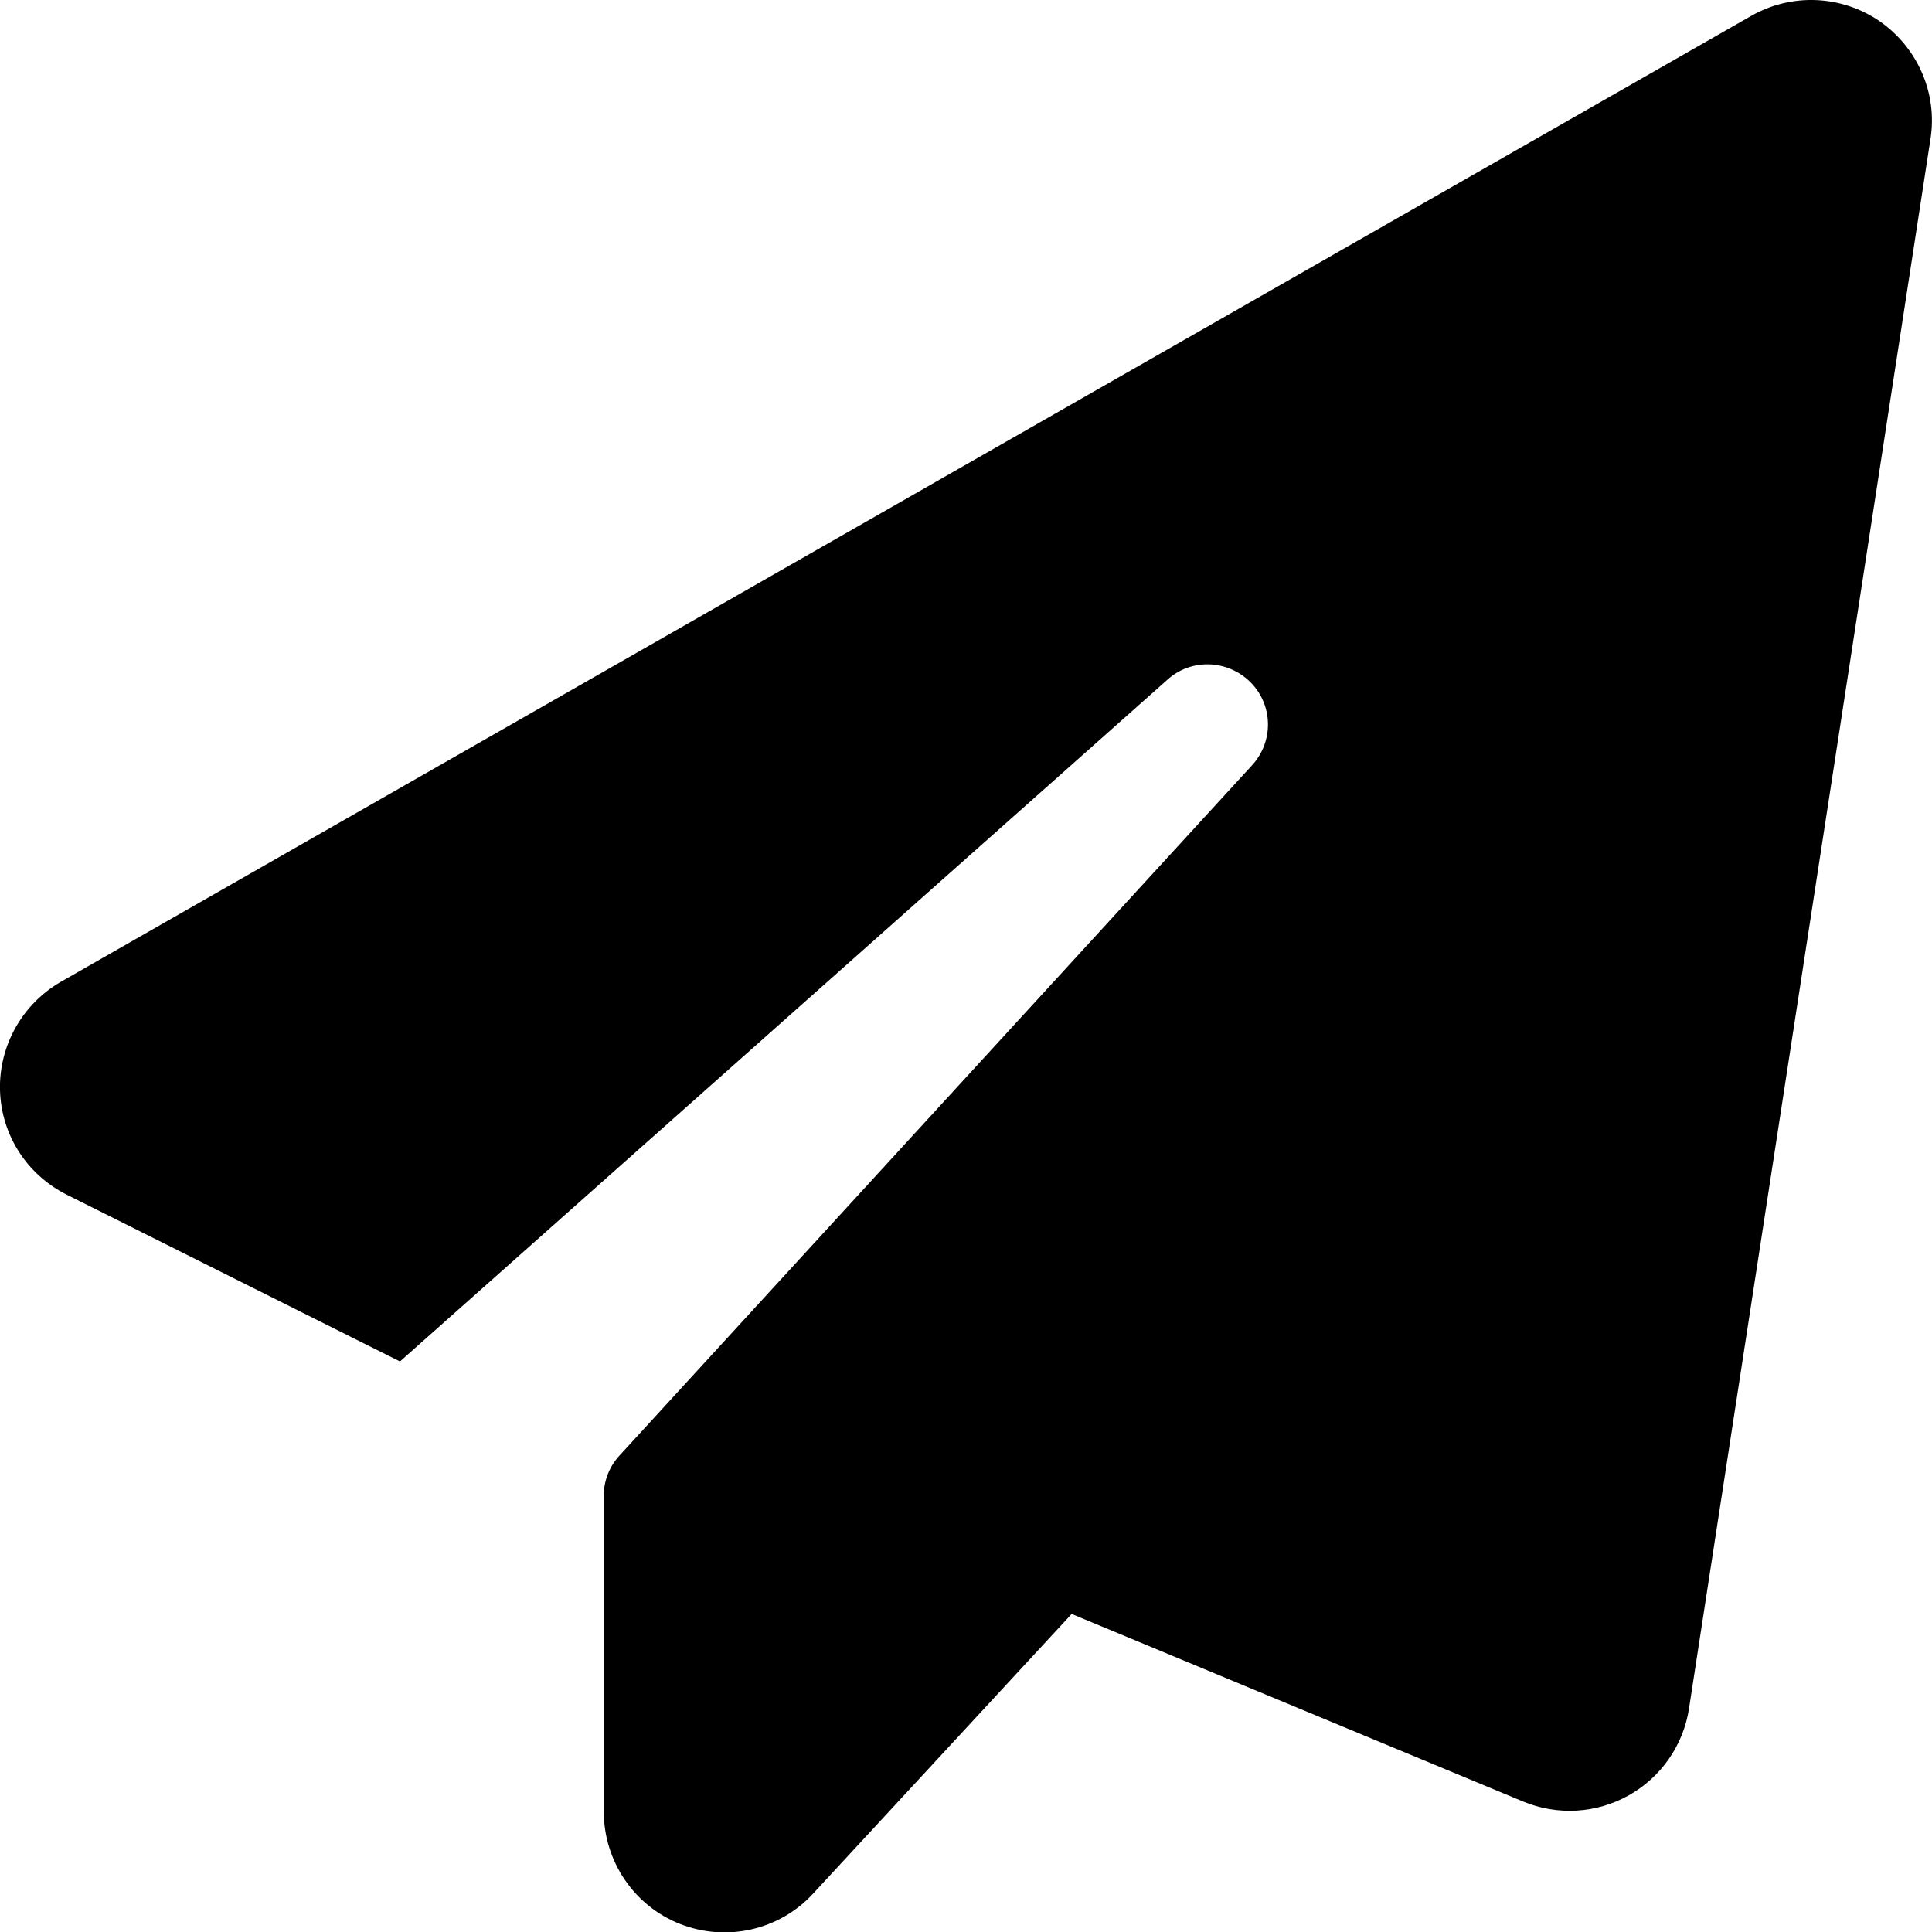
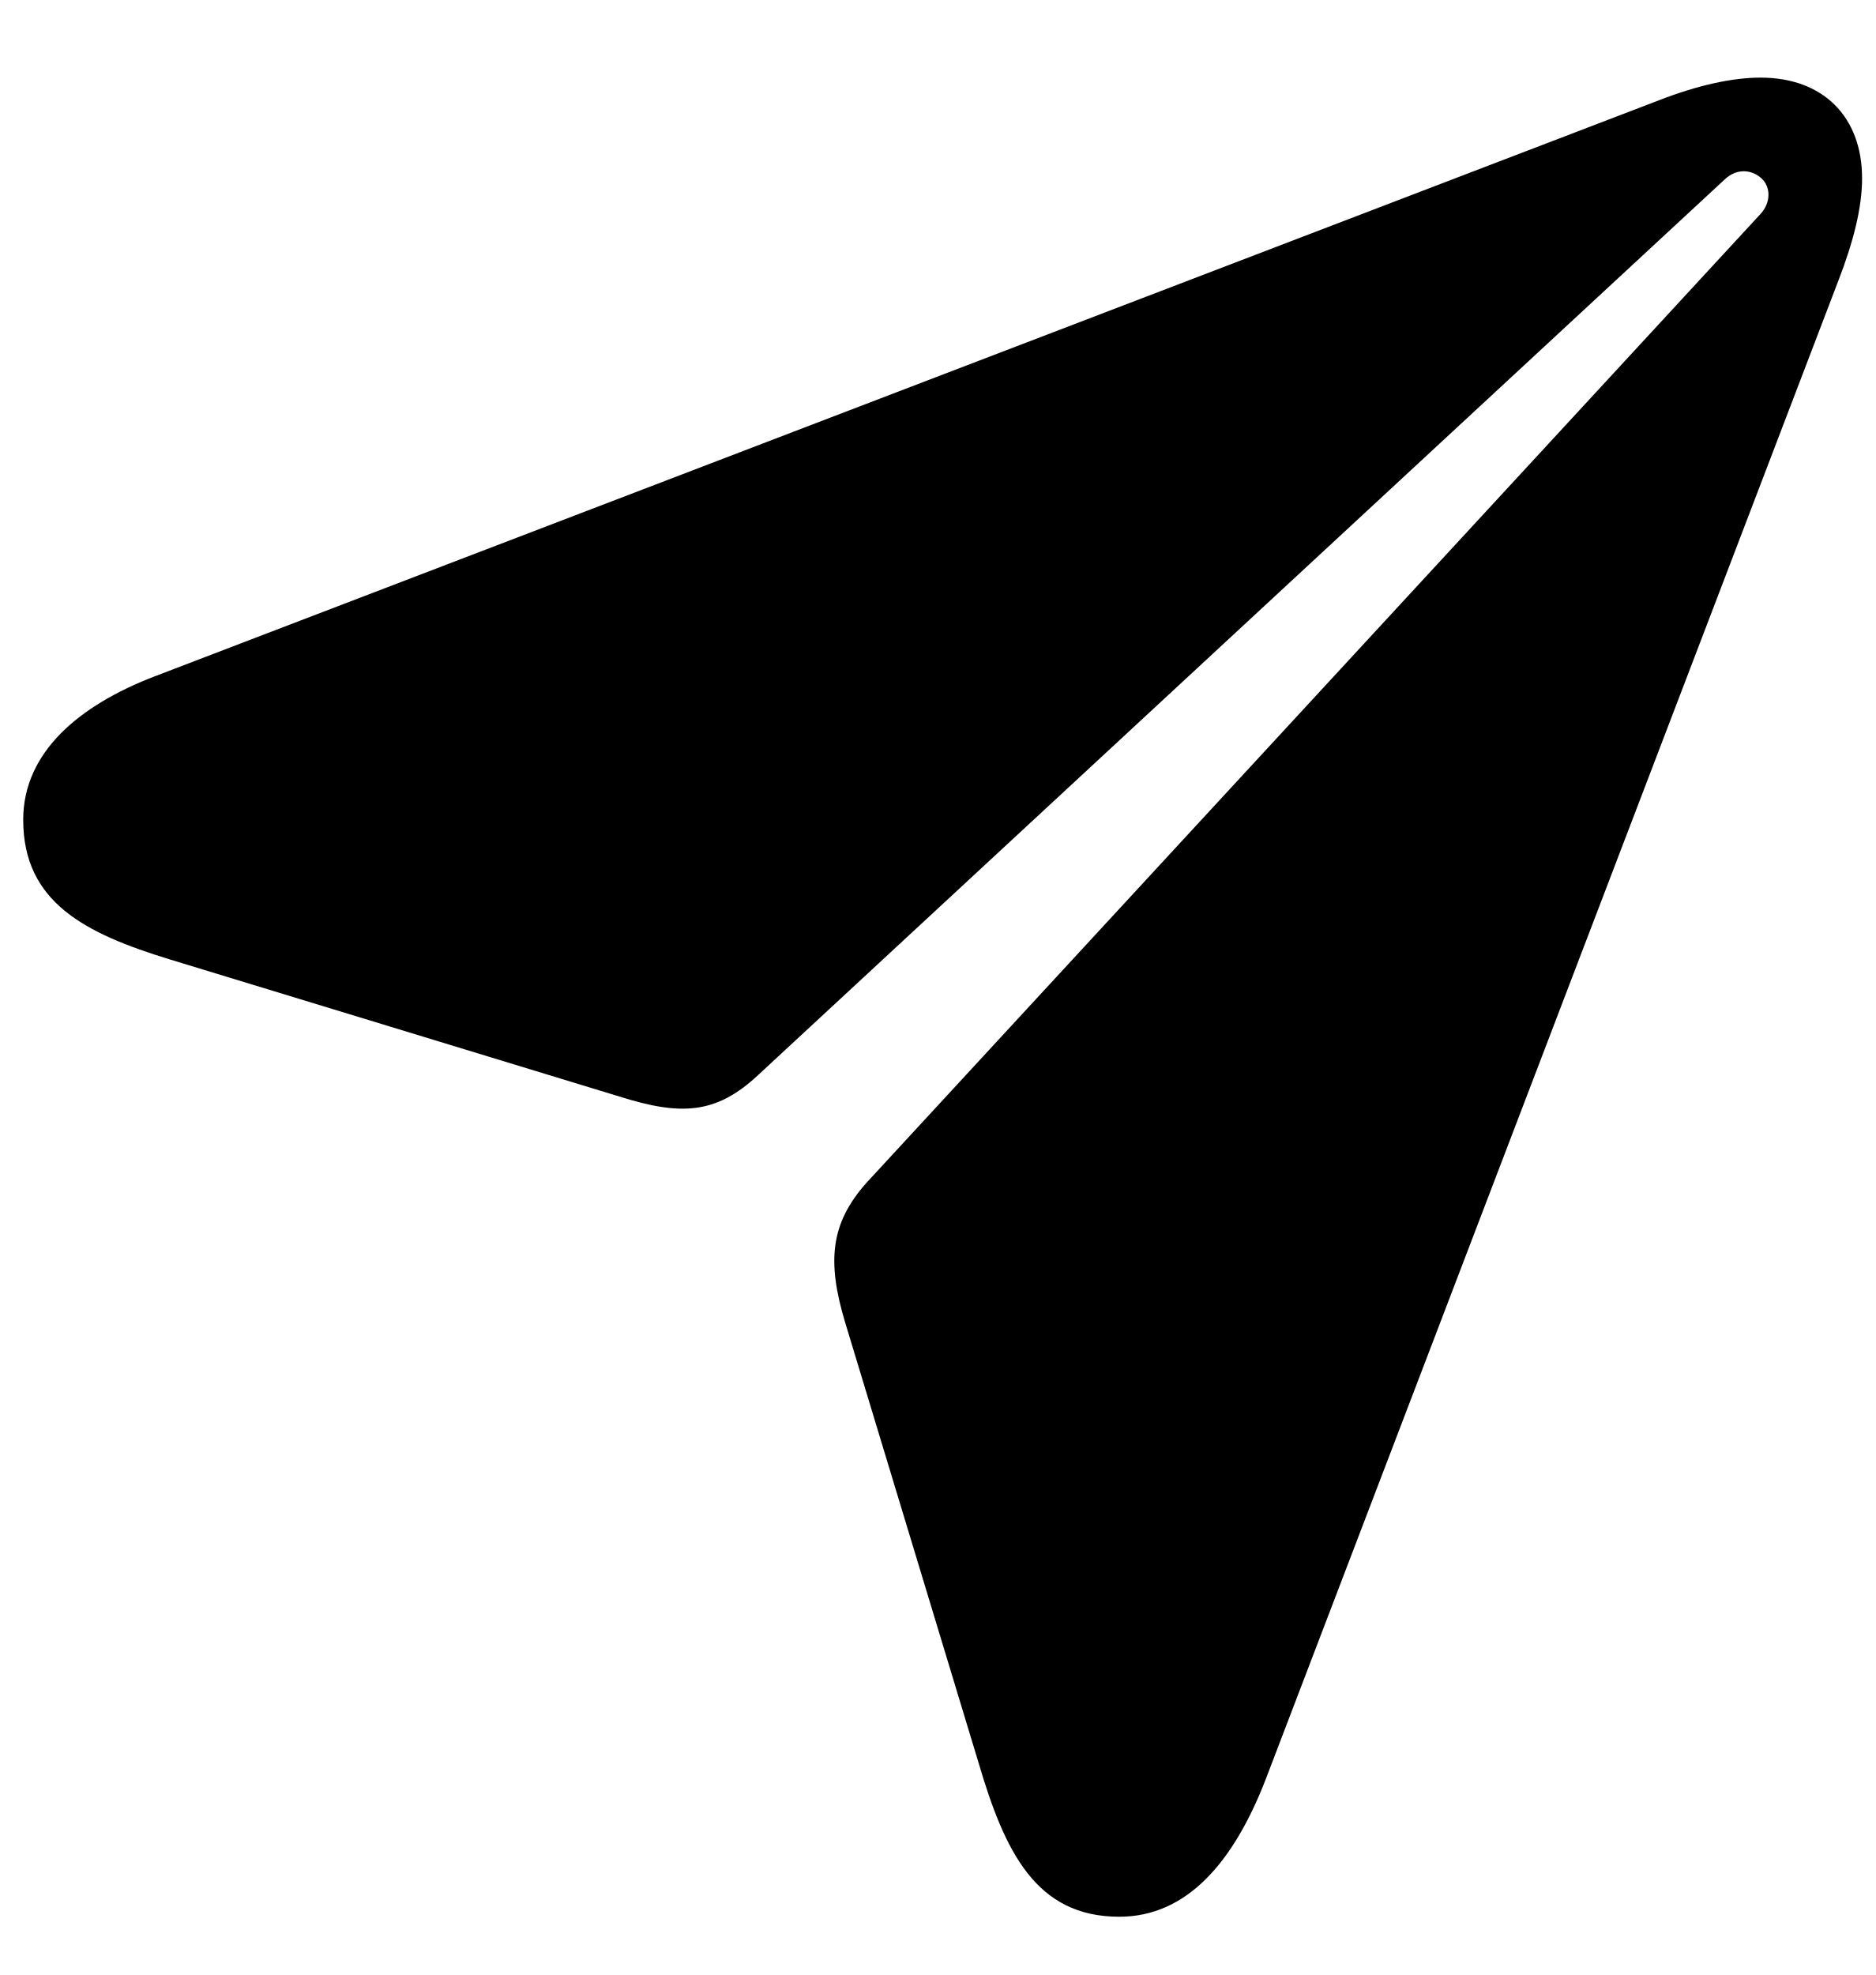
- <svg xmlns="http://www.w3.org/2000/svg" width="32" height="32" viewBox="0 0 32 32">
-   <path d="M31.131 0.35C31.762 0.788 32.094 1.544 31.975 2.3L27.975 28.3C27.881 28.907 27.512 29.438 26.975 29.738C26.438 30.038 25.794 30.075 25.225 29.838L17.75 26.732L13.469 31.363C12.912 31.969 12.037 32.169 11.269 31.869C10.5 31.569 10 30.825 10 30V24.775C10 24.525 10.094 24.288 10.262 24.107L20.738 12.675C21.1 12.281 21.087 11.675 20.712 11.3C20.337 10.925 19.731 10.9 19.337 11.257L6.625 22.55L1.106 19.788C0.444 19.456 0.019 18.794 -2.04151e-05 18.056C-0.019 17.319 0.369 16.631 1.006 16.263L29.006 0.263C29.675 -0.119 30.5 -0.081 31.131 0.35Z" fill="#000000" />
+ <svg xmlns="http://www.w3.org/2000/svg" width="19" height="20" viewBox="0 0 19 20">
+   <path d="M11.336 19.41C12.021 19.41 12.496 18.856 12.821 18.013L18.622 2.834C18.771 2.447 18.859 2.104 18.859 1.806C18.859 1.182 18.464 0.786 17.831 0.786C17.541 0.786 17.189 0.865 16.803 1.015L1.562 6.851C0.807 7.141 0.235 7.615 0.235 8.301C0.235 9.136 0.859 9.452 1.721 9.716L6.273 11.104C6.889 11.298 7.249 11.289 7.68 10.885L17.471 1.814C17.594 1.7 17.743 1.718 17.84 1.806C17.936 1.894 17.936 2.052 17.831 2.166L8.778 11.975C8.409 12.388 8.374 12.774 8.559 13.39L9.912 17.855C10.176 18.751 10.492 19.41 11.336 19.41Z" fill="#000000" />
</svg>
